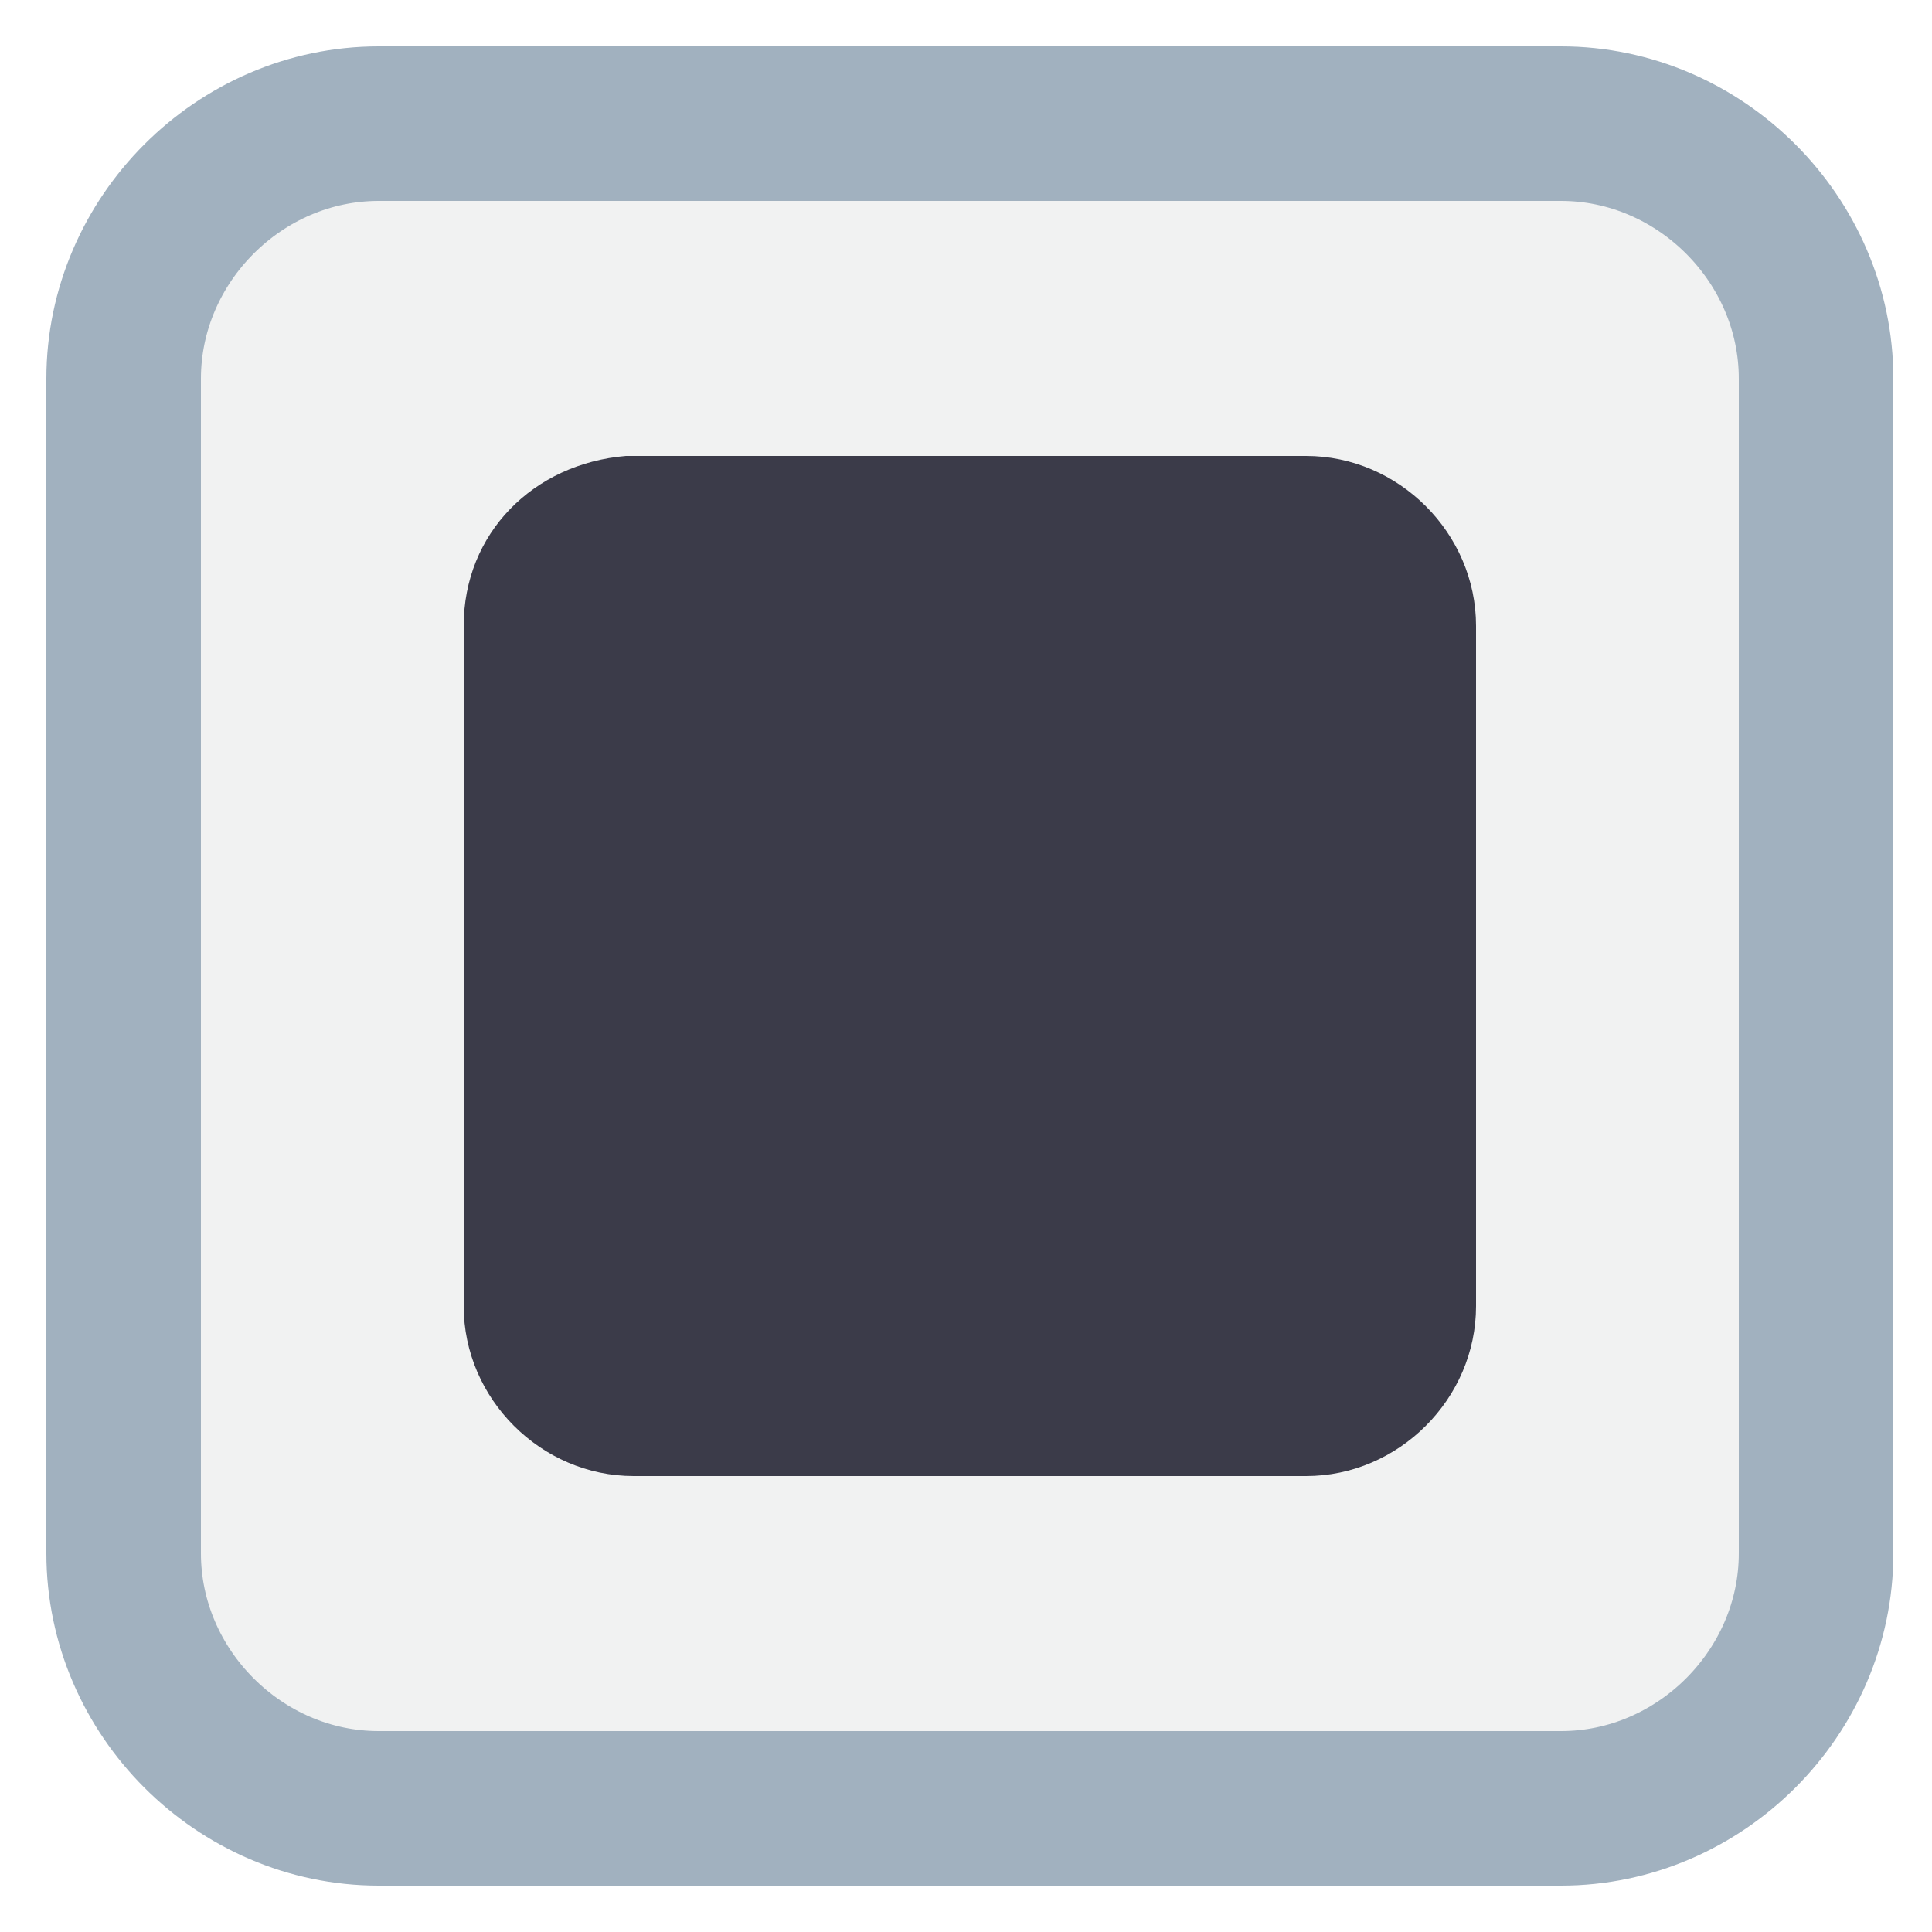
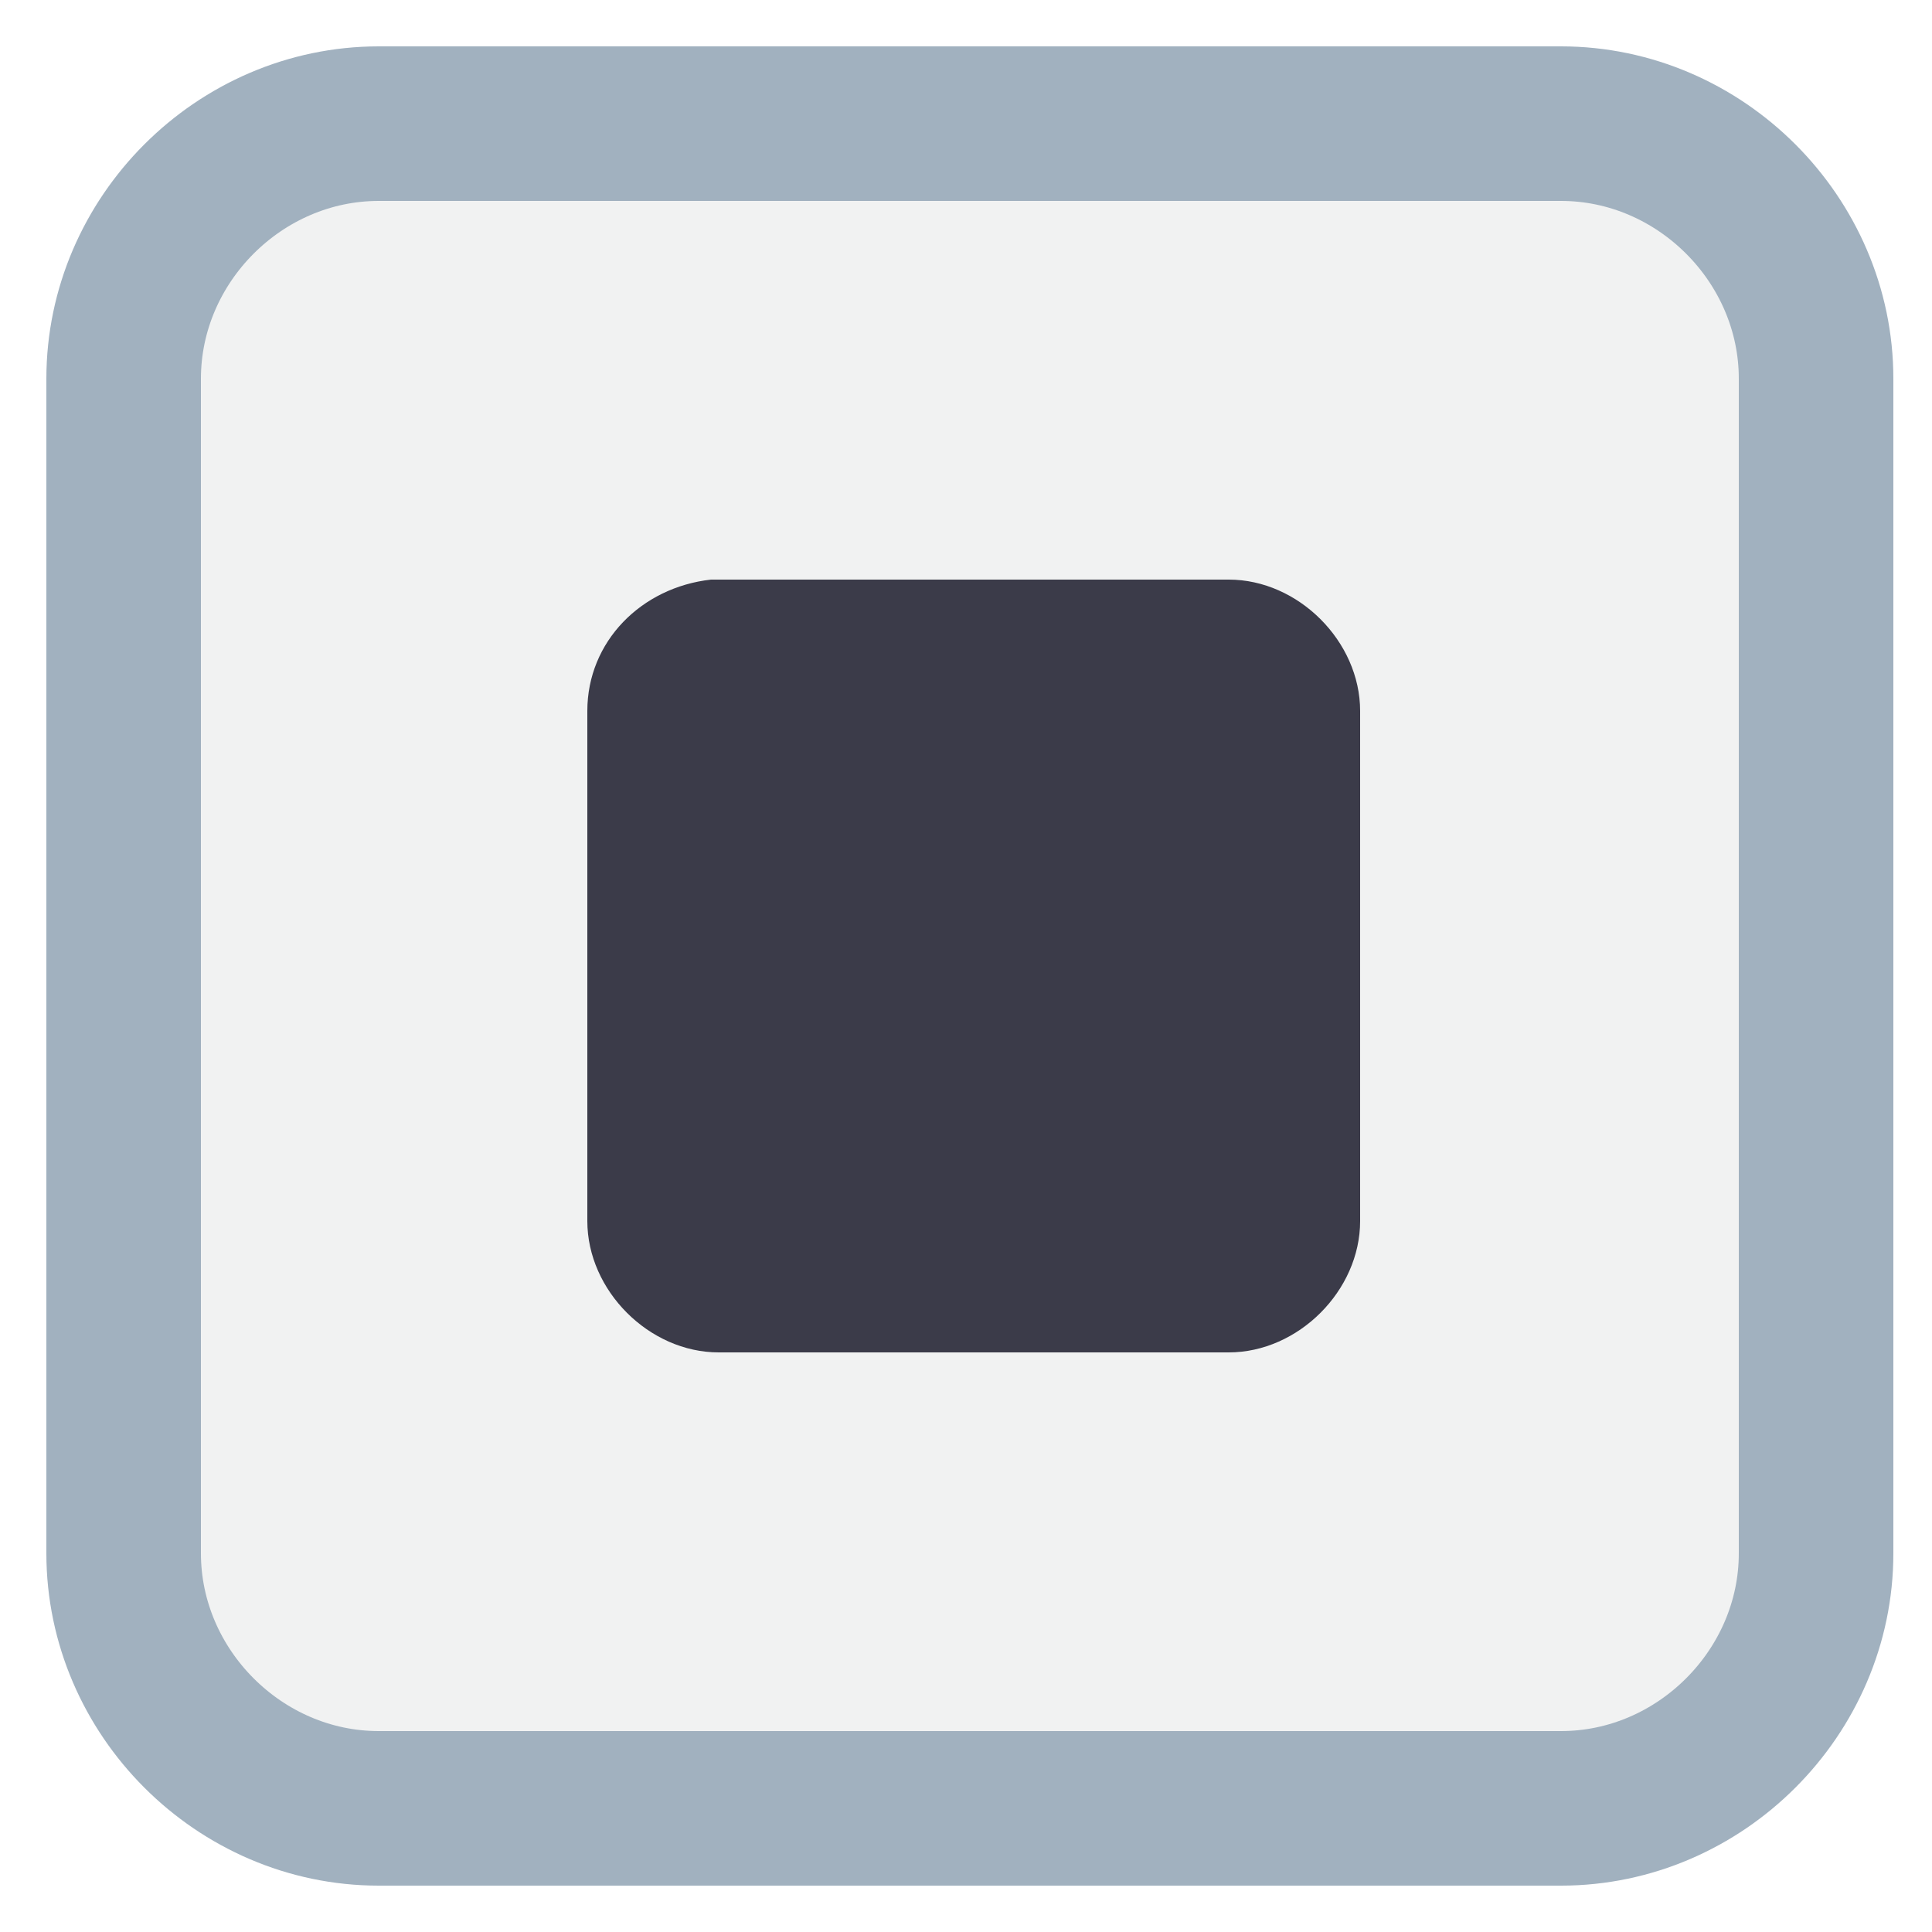
- <svg xmlns="http://www.w3.org/2000/svg" version="1.1" x="0px" y="0px" viewBox="0 0 25 25" style="enable-background:new 0 0 25 25;" xml:space="preserve">
+ <svg xmlns="http://www.w3.org/2000/svg" version="1.1" id="Layer_1" x="0px" y="0px" viewBox="0 0 25 25" style="enable-background:new 0 0 25 25;" xml:space="preserve">
  <style type="text/css">
	.st0{fill:#F1F2F2;stroke:#A1B1BF;stroke-width:2;stroke-miterlimit:10;}
	.st1{fill:none;}
	.st2{fill:#3B3B49;}
</style>
-   <g id="Layer_1">
+   <g>
    <g id="graphics">
	</g>
    <g id="Isolation_Mode">
      <g>
        <g>
          <path class="st0" d="M1.6,20.1c0,1.8,1.5,3.3,3.3,3.3h15.3c1.8,0,3.3-1.5,3.3-3.3V4.9c0-1.8-1.5-3.3-3.3-3.3H4.9      c-1.8,0-3.3,1.5-3.3,3.3C1.6,4.9,1.6,20.1,1.6,20.1z" />
        </g>
        <g>
-           <path class="st1" d="M20.1,24.5H4.9c-2.4,0-4.4-2-4.4-4.4V4.9c0-2.4,2-4.4,4.4-4.4h15.3c2.4,0,4.4,2,4.4,4.4v15.3      C24.5,22.5,22.5,24.5,20.1,24.5z M4.9,2.7c-1.2,0-2.2,1-2.2,2.2v15.3c0,1.2,1,2.2,2.2,2.2h15.3c1.2,0,2.2-1,2.2-2.2V4.9      c0-1.2-1-2.2-2.2-2.2L4.9,2.7L4.9,2.7z" />
+           <path class="st1" d="M20.1,24.5H4.9c-2.4,0-4.4-2-4.4-4.4V4.9c0-2.4,2-4.4,4.4-4.4h15.3c2.4,0,4.4,2,4.4,4.4v15.3      C24.5,22.5,22.5,24.5,20.1,24.5z M4.9,2.7c-1.2,0-2.2,1-2.2,2.2v15.3c0,1.2,1,2.2,2.2,2.2h15.3c1.2,0,2.2-1,2.2-2.2V4.9      c0-1.2-1-2.2-2.2-2.2H4.9L4.9,2.7z" />
        </g>
      </g>
      <g>
-         <path class="st2" d="M6,16.9c0,1.2,1,2.2,2.2,2.2h8.7c1.2,0,2.2-1,2.2-2.2V8.1c0-1.2-1-2.2-2.2-2.2H8.1C6.9,6,6,6.9,6,8.1V16.9z" />
+         <path class="st2" d="M7.6,15.8c0,0.9,0.8,1.7,1.7,1.7h6.6c0.9,0,1.7-0.8,1.7-1.7V9.2c0-0.9-0.8-1.7-1.7-1.7H9.2     C8.3,7.6,7.6,8.3,7.6,9.2V15.8z" />
      </g>
    </g>
  </g>
  <g id="graphics_1_">
</g>
</svg>
